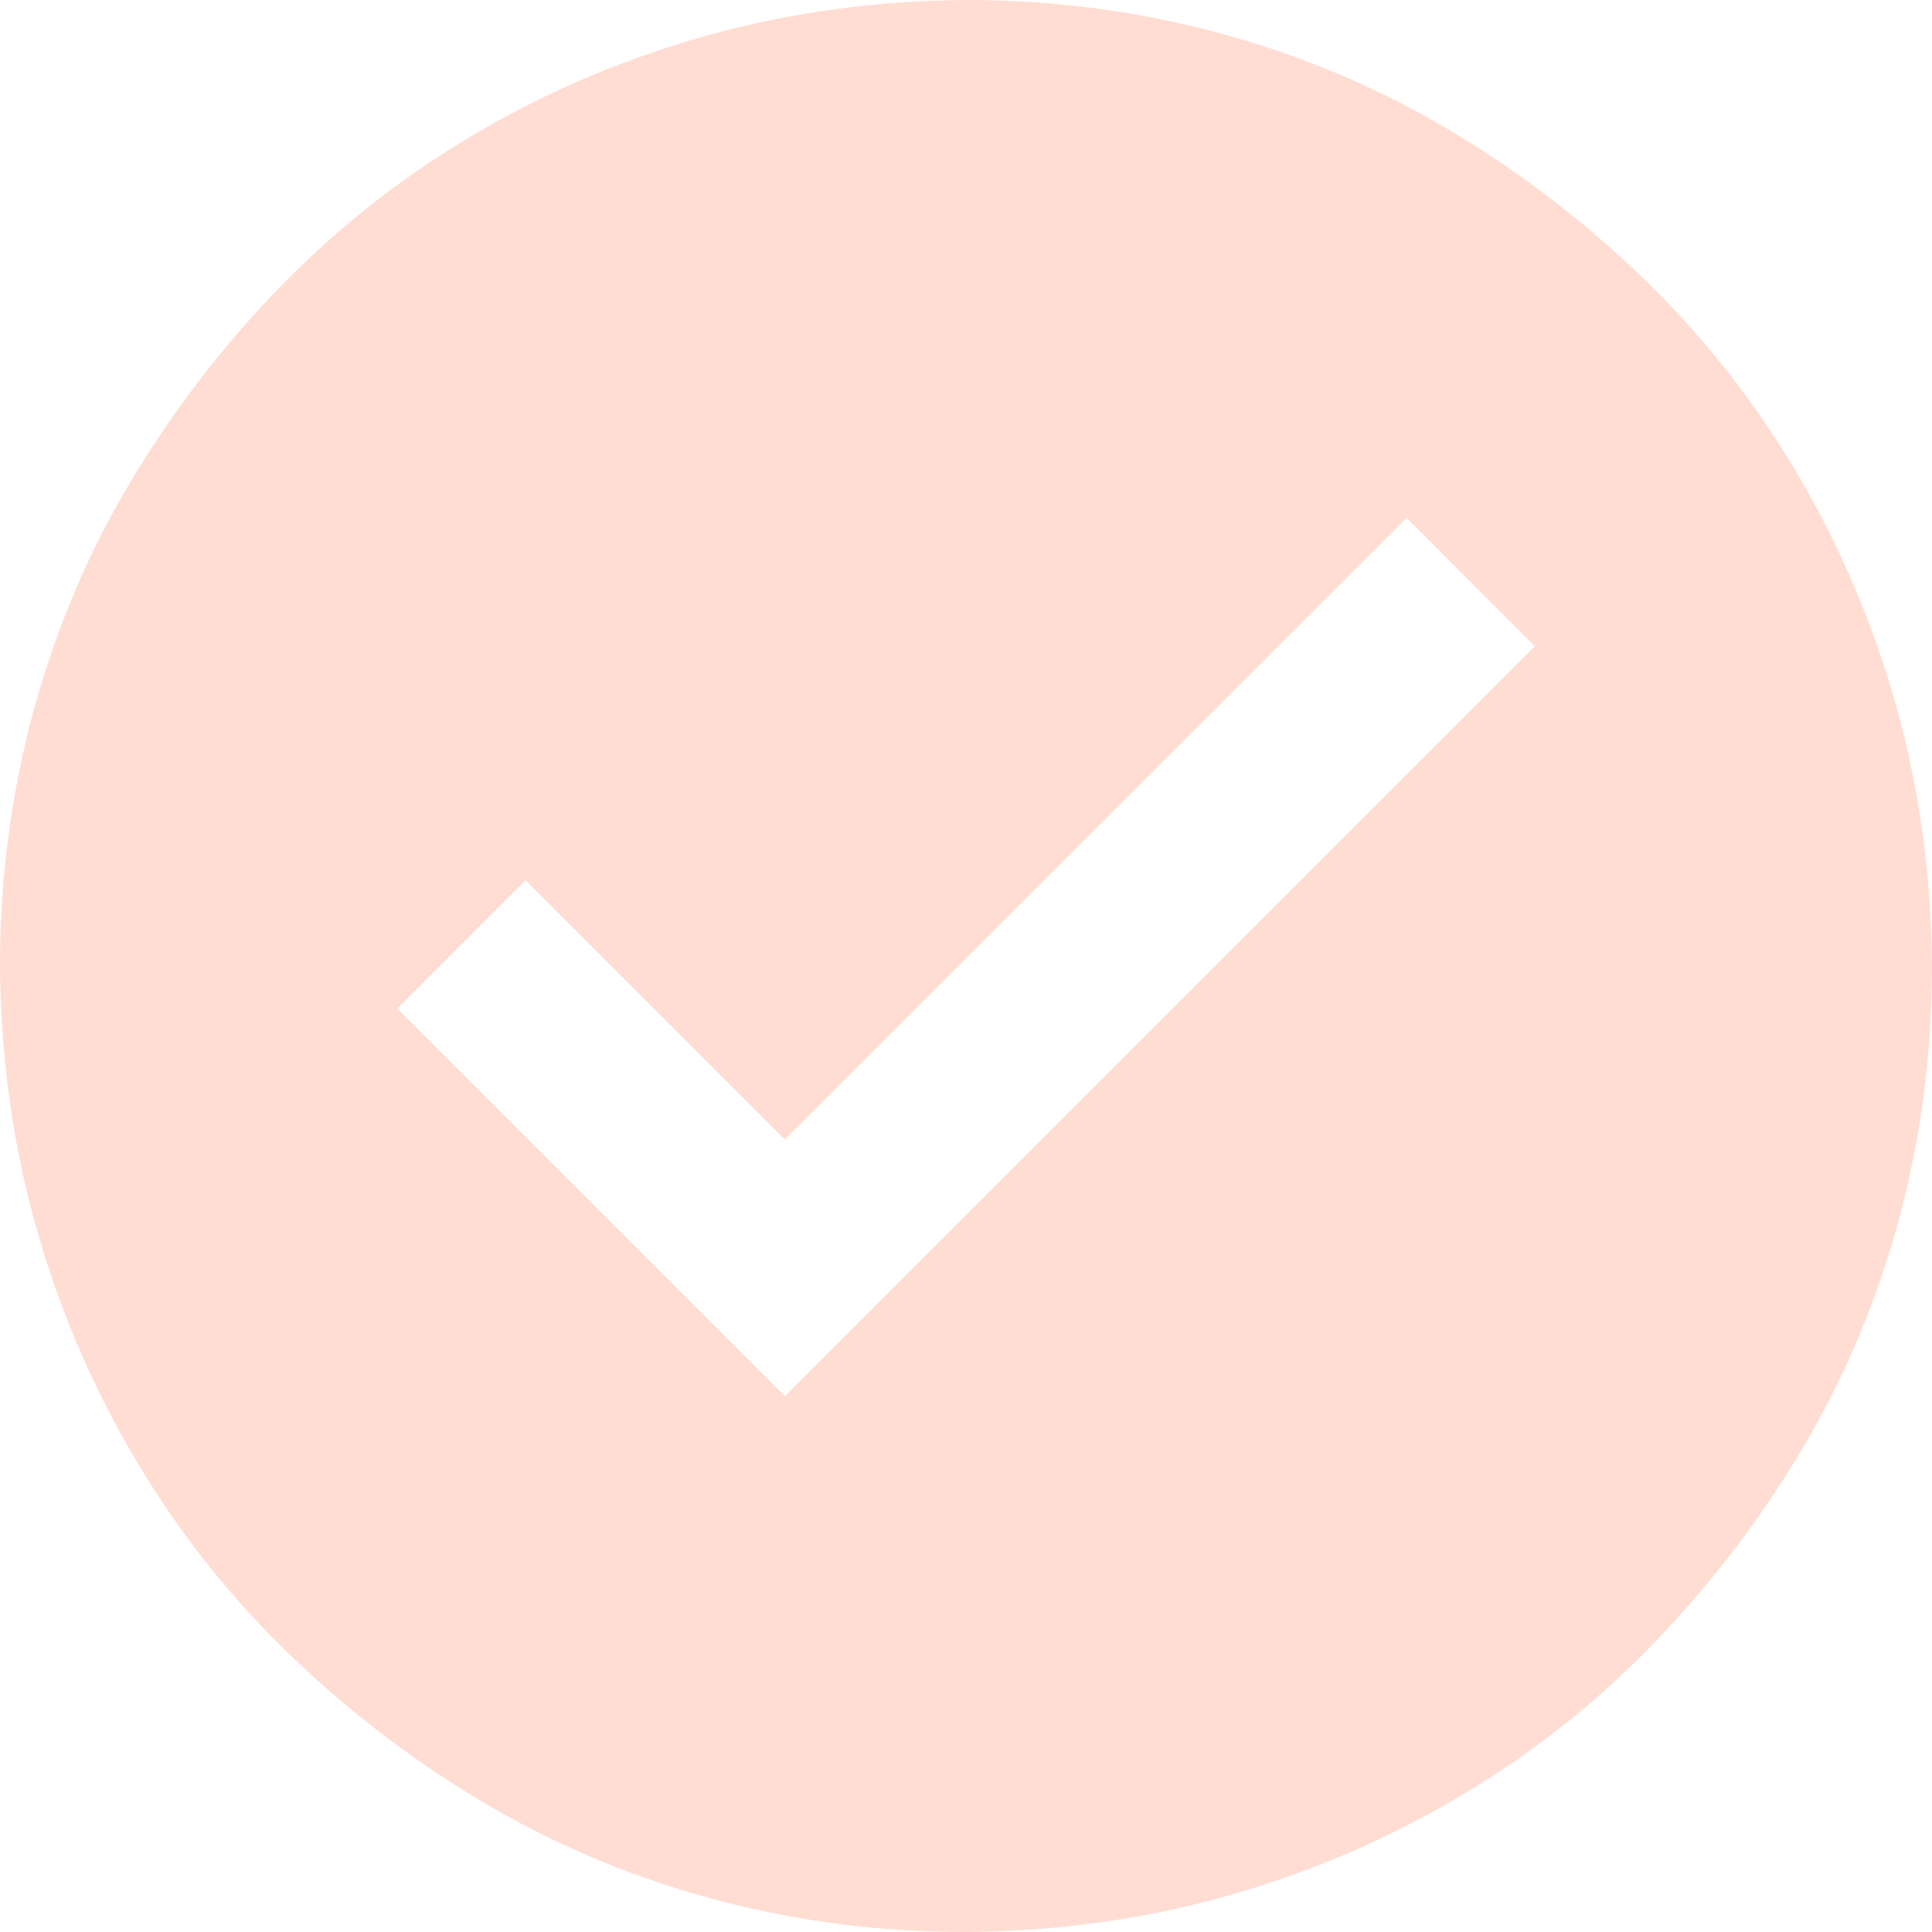
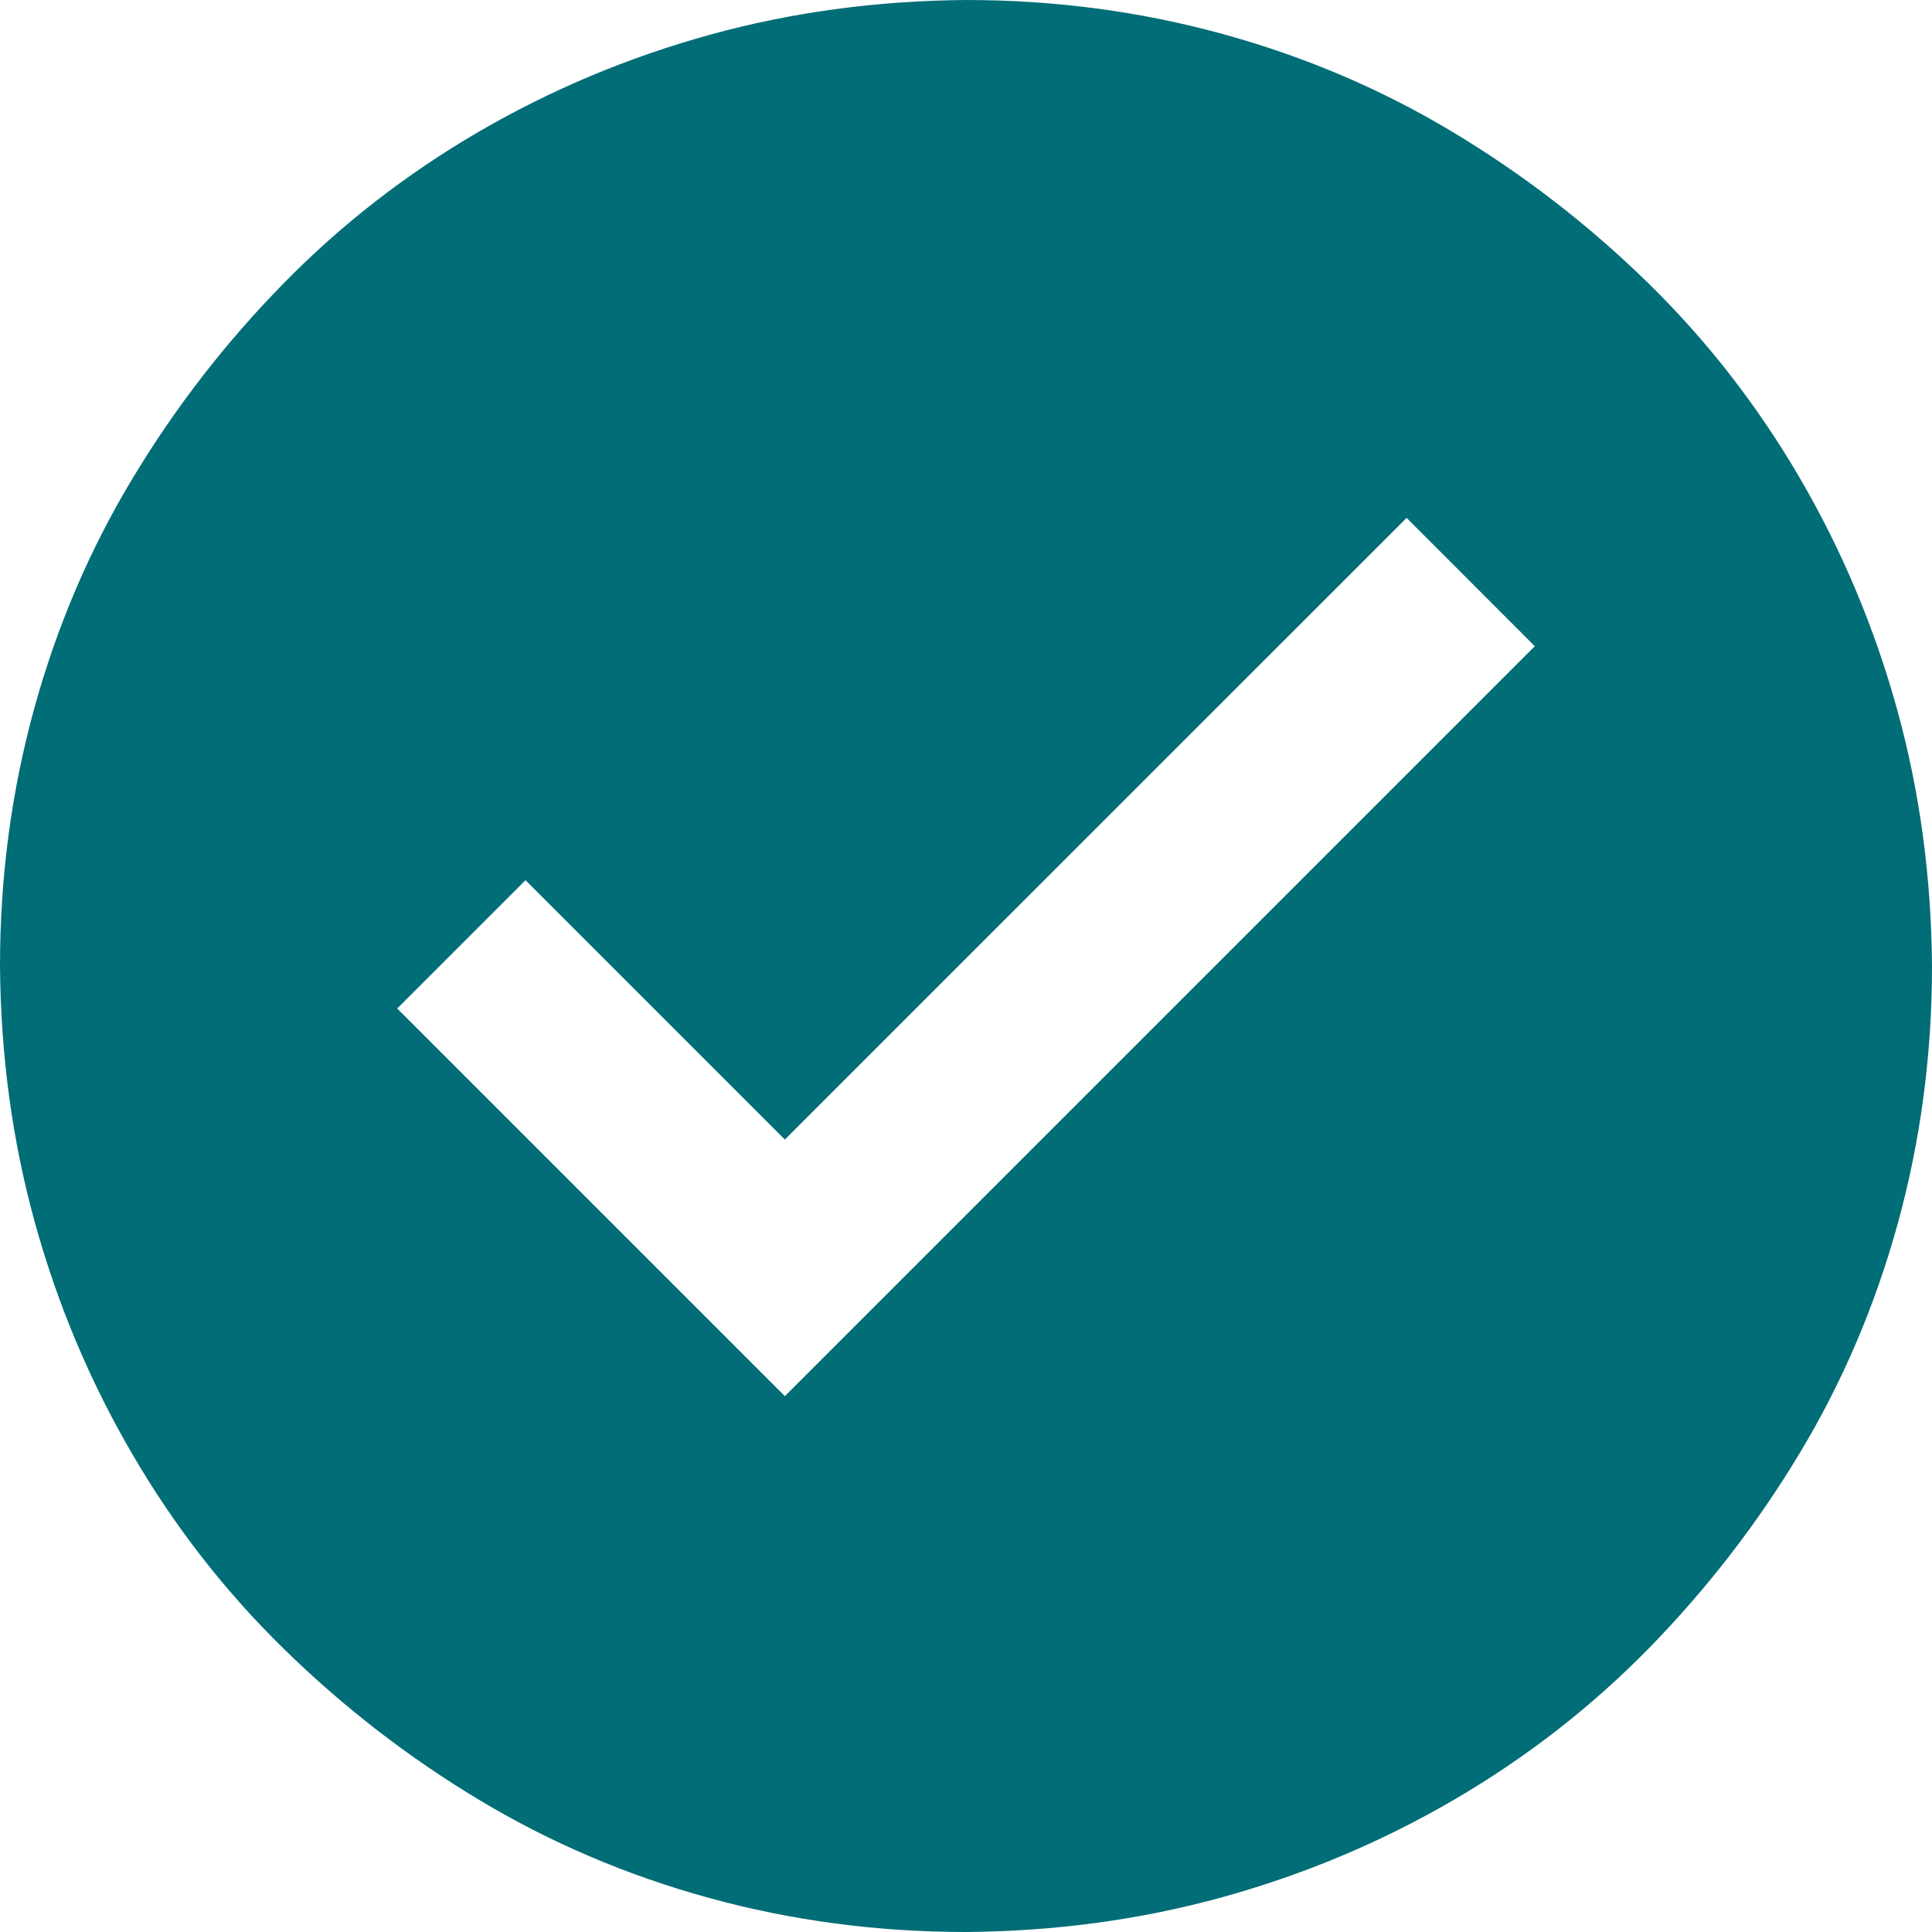
<svg xmlns="http://www.w3.org/2000/svg" width="17" height="17" viewBox="0 0 17 17" fill="none">
-   <path d="M8.5 0C9.28 0 10.033 0.1 10.758 0.299C11.483 0.498 12.158 0.786 12.783 1.162C13.409 1.538 13.981 1.981 14.502 2.49C15.022 2.999 15.467 3.572 15.838 4.208C16.209 4.845 16.494 5.523 16.693 6.242C16.892 6.962 16.994 7.714 17 8.5C17 9.28 16.9 10.033 16.701 10.758C16.502 11.483 16.214 12.158 15.838 12.783C15.462 13.409 15.019 13.981 14.51 14.502C14.001 15.022 13.428 15.467 12.791 15.838C12.155 16.209 11.477 16.494 10.758 16.693C10.038 16.892 9.286 16.994 8.5 17C7.72 17 6.967 16.9 6.242 16.701C5.517 16.502 4.842 16.214 4.217 15.838C3.591 15.462 3.019 15.019 2.499 14.51C1.978 14.001 1.533 13.428 1.162 12.791C0.791 12.155 0.506 11.477 0.307 10.758C0.108 10.038 0.006 9.286 0 8.5C0 7.72 0.1 6.967 0.299 6.242C0.498 5.517 0.786 4.842 1.162 4.217C1.538 3.591 1.981 3.019 2.49 2.499C2.999 1.978 3.572 1.533 4.208 1.162C4.845 0.791 5.523 0.506 6.242 0.307C6.962 0.108 7.714 0.006 8.5 0ZM13.505 5.686L12.377 4.557L6.906 10.027L4.624 7.745L3.495 8.874L6.906 12.285L13.505 5.686Z" fill="#FFDDD2" />
+   <path d="M8.5 0C9.28 0 10.033 0.1 10.758 0.299C11.483 0.498 12.158 0.786 12.783 1.162C13.409 1.538 13.981 1.981 14.502 2.49C15.022 2.999 15.467 3.572 15.838 4.208C16.209 4.845 16.494 5.523 16.693 6.242C16.892 6.962 16.994 7.714 17 8.5C17 9.28 16.9 10.033 16.701 10.758C16.502 11.483 16.214 12.158 15.838 12.783C15.462 13.409 15.019 13.981 14.51 14.502C14.001 15.022 13.428 15.467 12.791 15.838C12.155 16.209 11.477 16.494 10.758 16.693C10.038 16.892 9.286 16.994 8.5 17C7.72 17 6.967 16.9 6.242 16.701C5.517 16.502 4.842 16.214 4.217 15.838C3.591 15.462 3.019 15.019 2.499 14.51C1.978 14.001 1.533 13.428 1.162 12.791C0.791 12.155 0.506 11.477 0.307 10.758C0.108 10.038 0.006 9.286 0 8.5C0 7.72 0.1 6.967 0.299 6.242C0.498 5.517 0.786 4.842 1.162 4.217C1.538 3.591 1.981 3.019 2.49 2.499C2.999 1.978 3.572 1.533 4.208 1.162C4.845 0.791 5.523 0.506 6.242 0.307C6.962 0.108 7.714 0.006 8.5 0ZM13.505 5.686L12.377 4.557L6.906 10.027L4.624 7.745L3.495 8.874L6.906 12.285L13.505 5.686Z" fill="#006D77" />
</svg>
